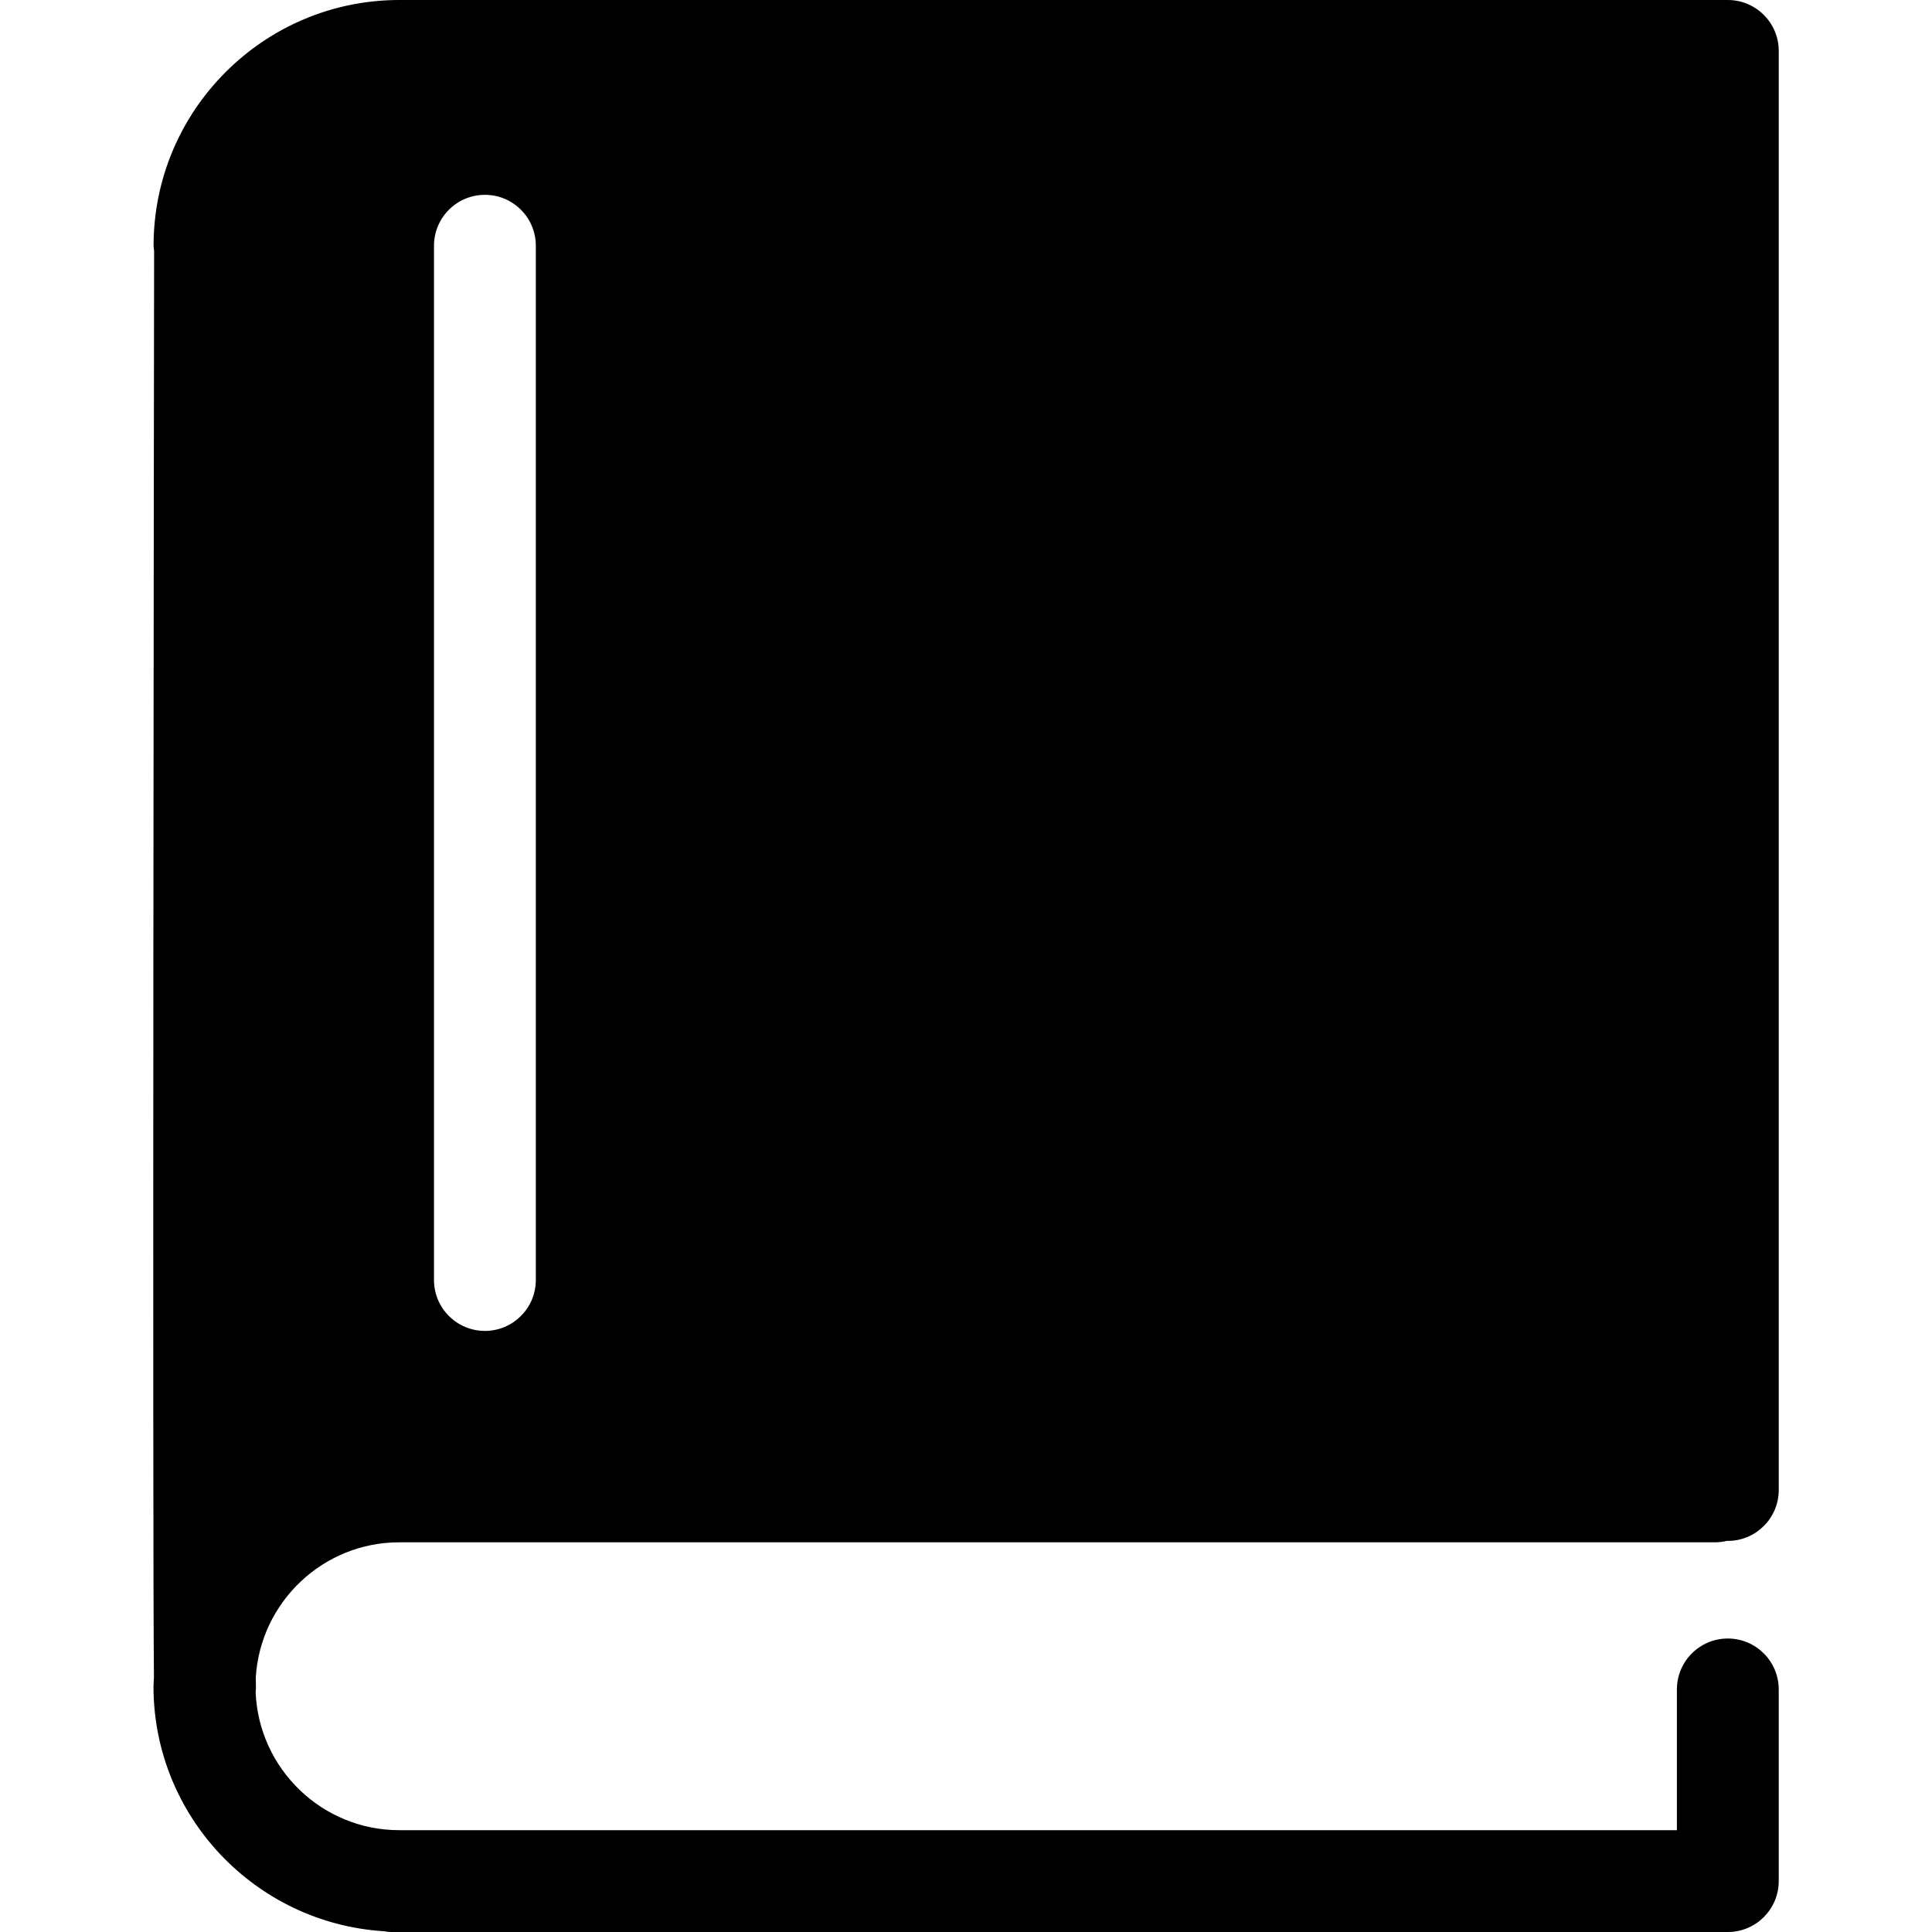
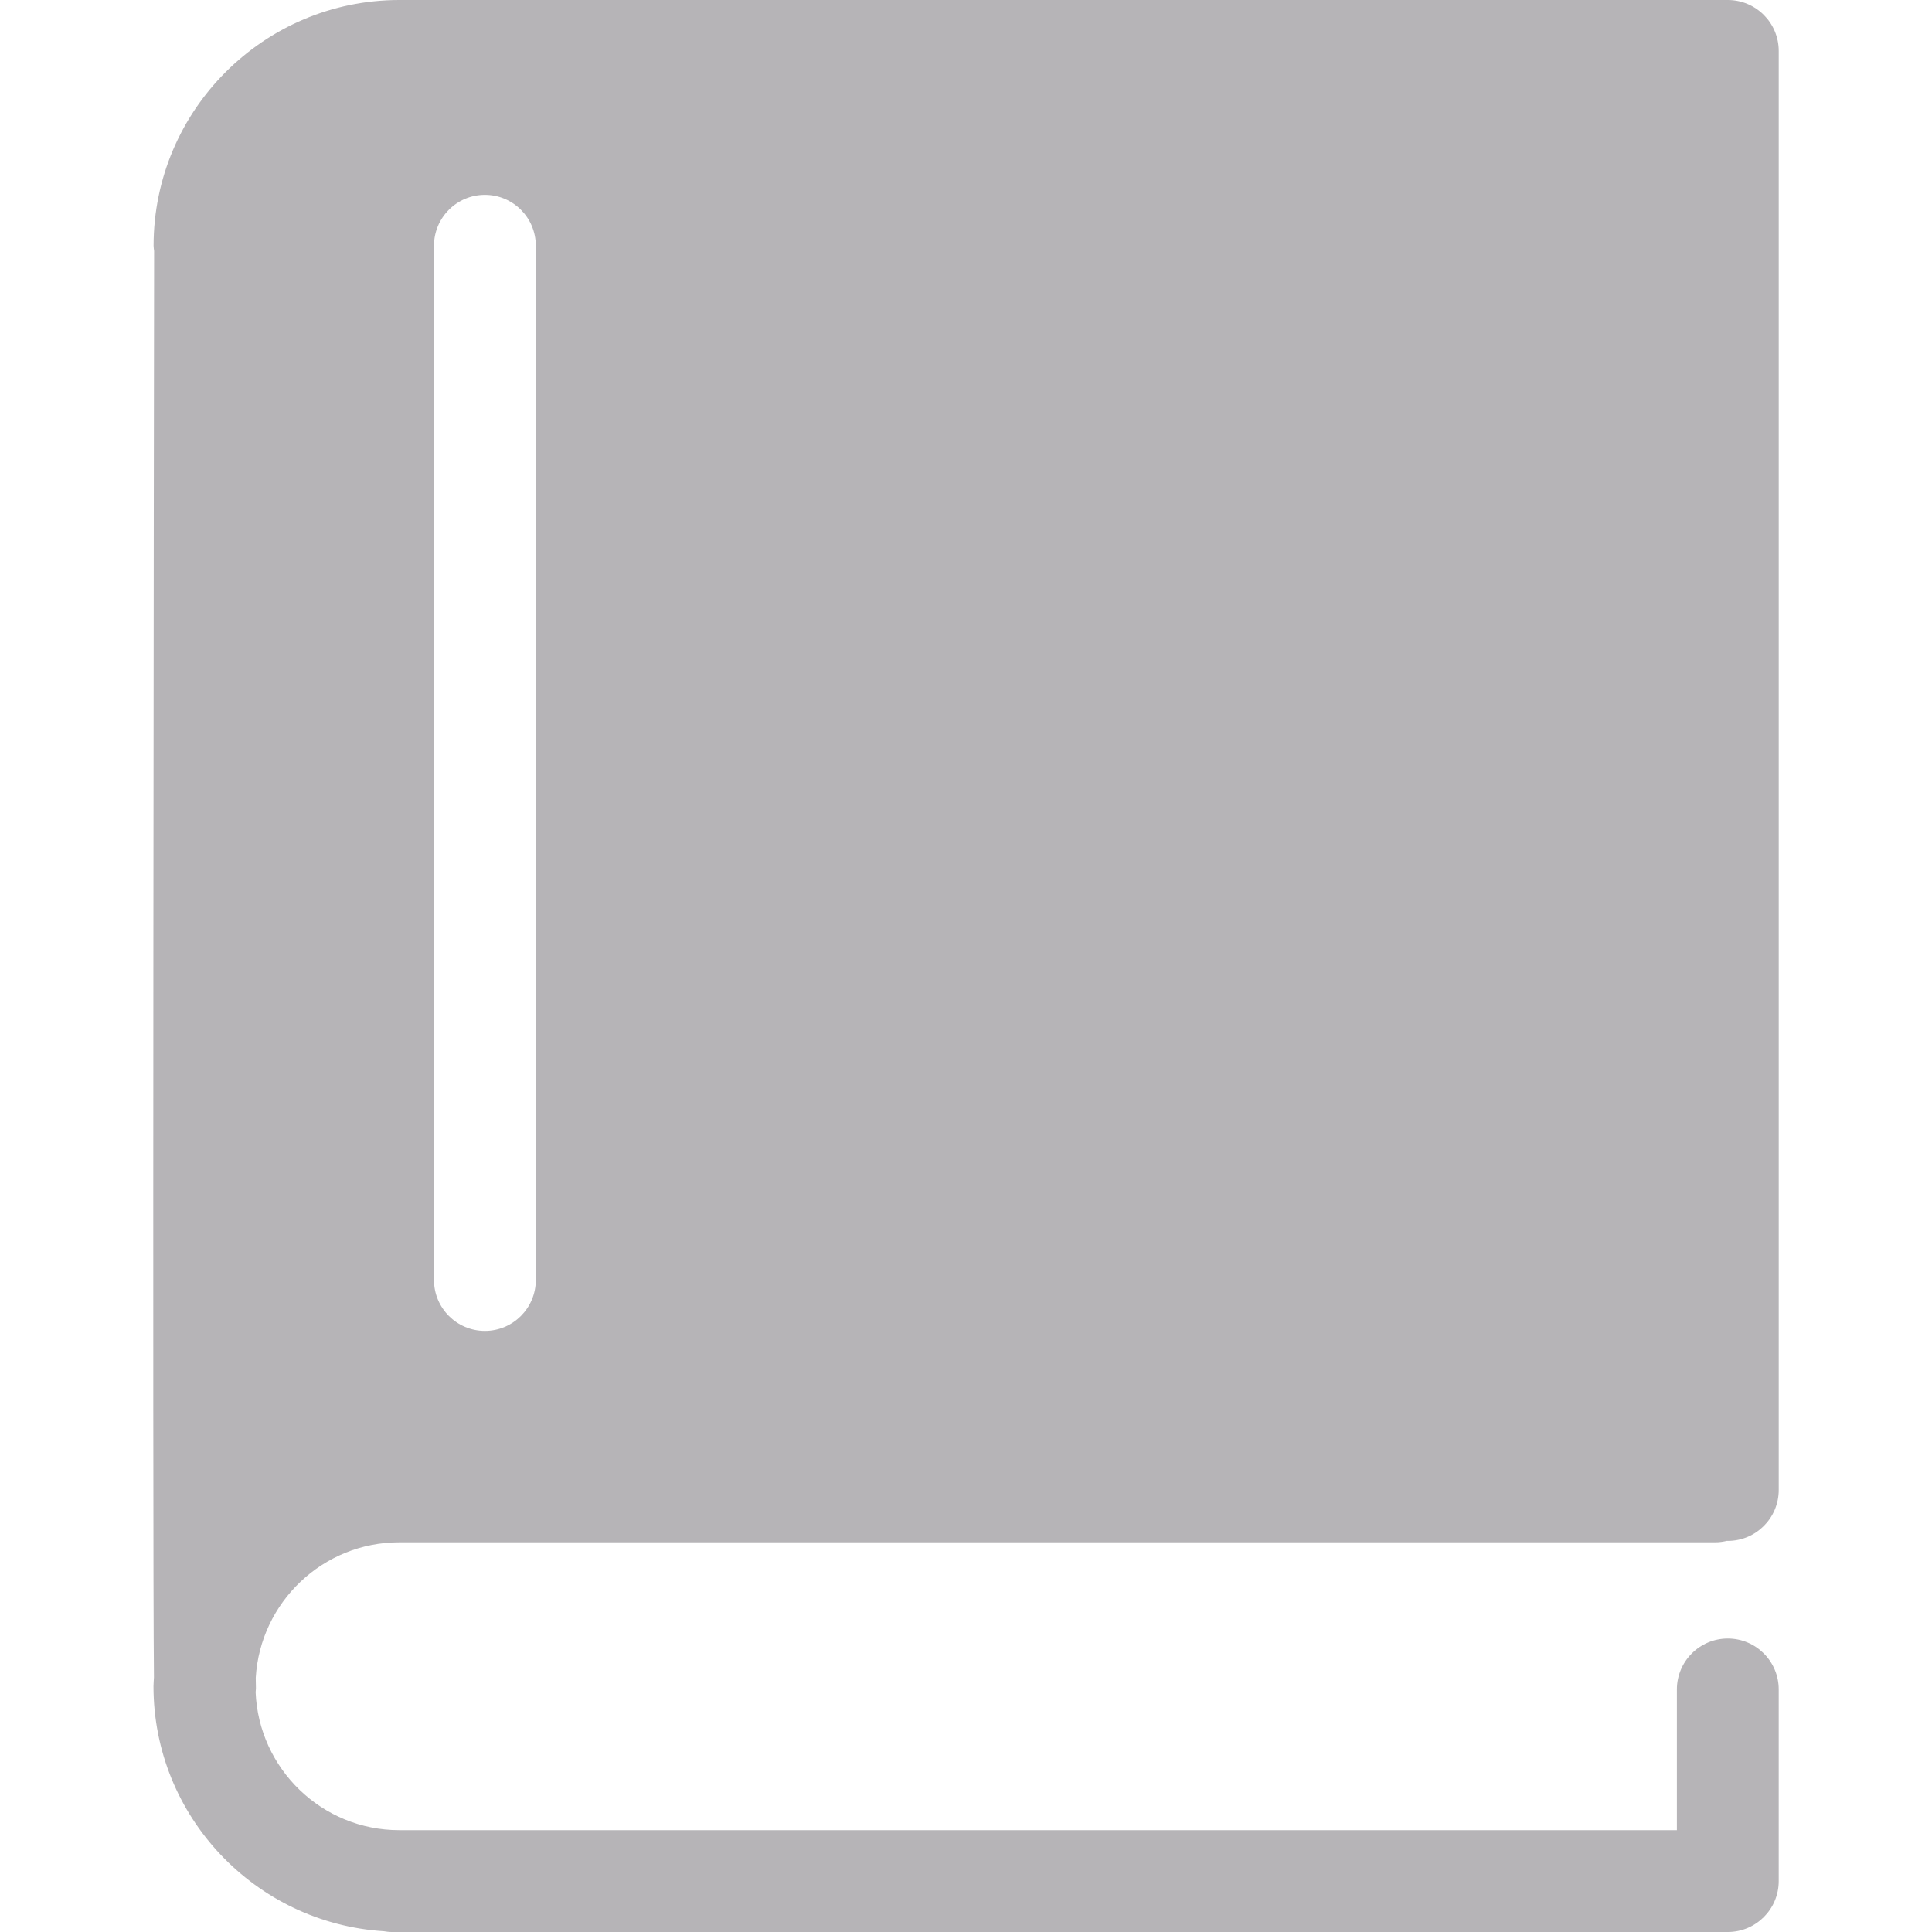
- <svg xmlns="http://www.w3.org/2000/svg" version="1.1" id="Capa_1" x="0px" y="0px" width="459.319px" height="459.319px" viewBox="0 0 459.319 459.319" style="enable-background:new 0 0 459.319 459.319;" xml:space="preserve">
+ <svg xmlns="http://www.w3.org/2000/svg" version="1.1" id="Capa_1" x="0px" y="0px" width="459.319px" height="459.319px" viewBox="0 0 459.319 459.319" style="enable-background:new 0 0 459.319 459.319;" xml:space="preserve" fill="#B6B4B7">
  <g>
    <path d="M94.924,366.674h312.874c0.958,0,1.886-0.136,2.778-0.349c0.071,0,0.13,0.012,0.201,0.012   c6.679,0,12.105-5.42,12.105-12.104V12.105C422.883,5.423,417.456,0,410.777,0h-2.955H114.284H94.941   c-32.22,0-58.428,26.214-58.428,58.425c0,0.432,0.085,0.842,0.127,1.259c-0.042,29.755-0.411,303.166-0.042,339.109   c-0.023,0.703-0.109,1.389-0.109,2.099c0,30.973,24.252,56.329,54.757,58.245c0.612,0.094,1.212,0.183,1.847,0.183h317.683   c6.679,0,12.105-5.42,12.105-12.105v-45.565c0-6.68-5.427-12.105-12.105-12.105s-12.105,5.426-12.105,12.105v33.461H94.924   c-18.395,0-33.411-14.605-34.149-32.817c0.018-0.325,0.077-0.632,0.071-0.963c-0.012-0.532-0.03-1.359-0.042-2.459   C61.862,380.948,76.739,366.674,94.924,366.674z M103.178,58.425c0-6.682,5.423-12.105,12.105-12.105s12.105,5.423,12.105,12.105   V304.31c0,6.679-5.423,12.105-12.105,12.105s-12.105-5.427-12.105-12.105V58.425z" />
  </g>
  <g>
</g>
  <g>
</g>
  <g>
</g>
  <g>
</g>
  <g>
</g>
  <g>
</g>
  <g>
</g>
  <g>
</g>
  <g>
</g>
  <g>
</g>
  <g>
</g>
  <g>
</g>
  <g>
</g>
  <g>
</g>
  <g>
</g>
</svg>
